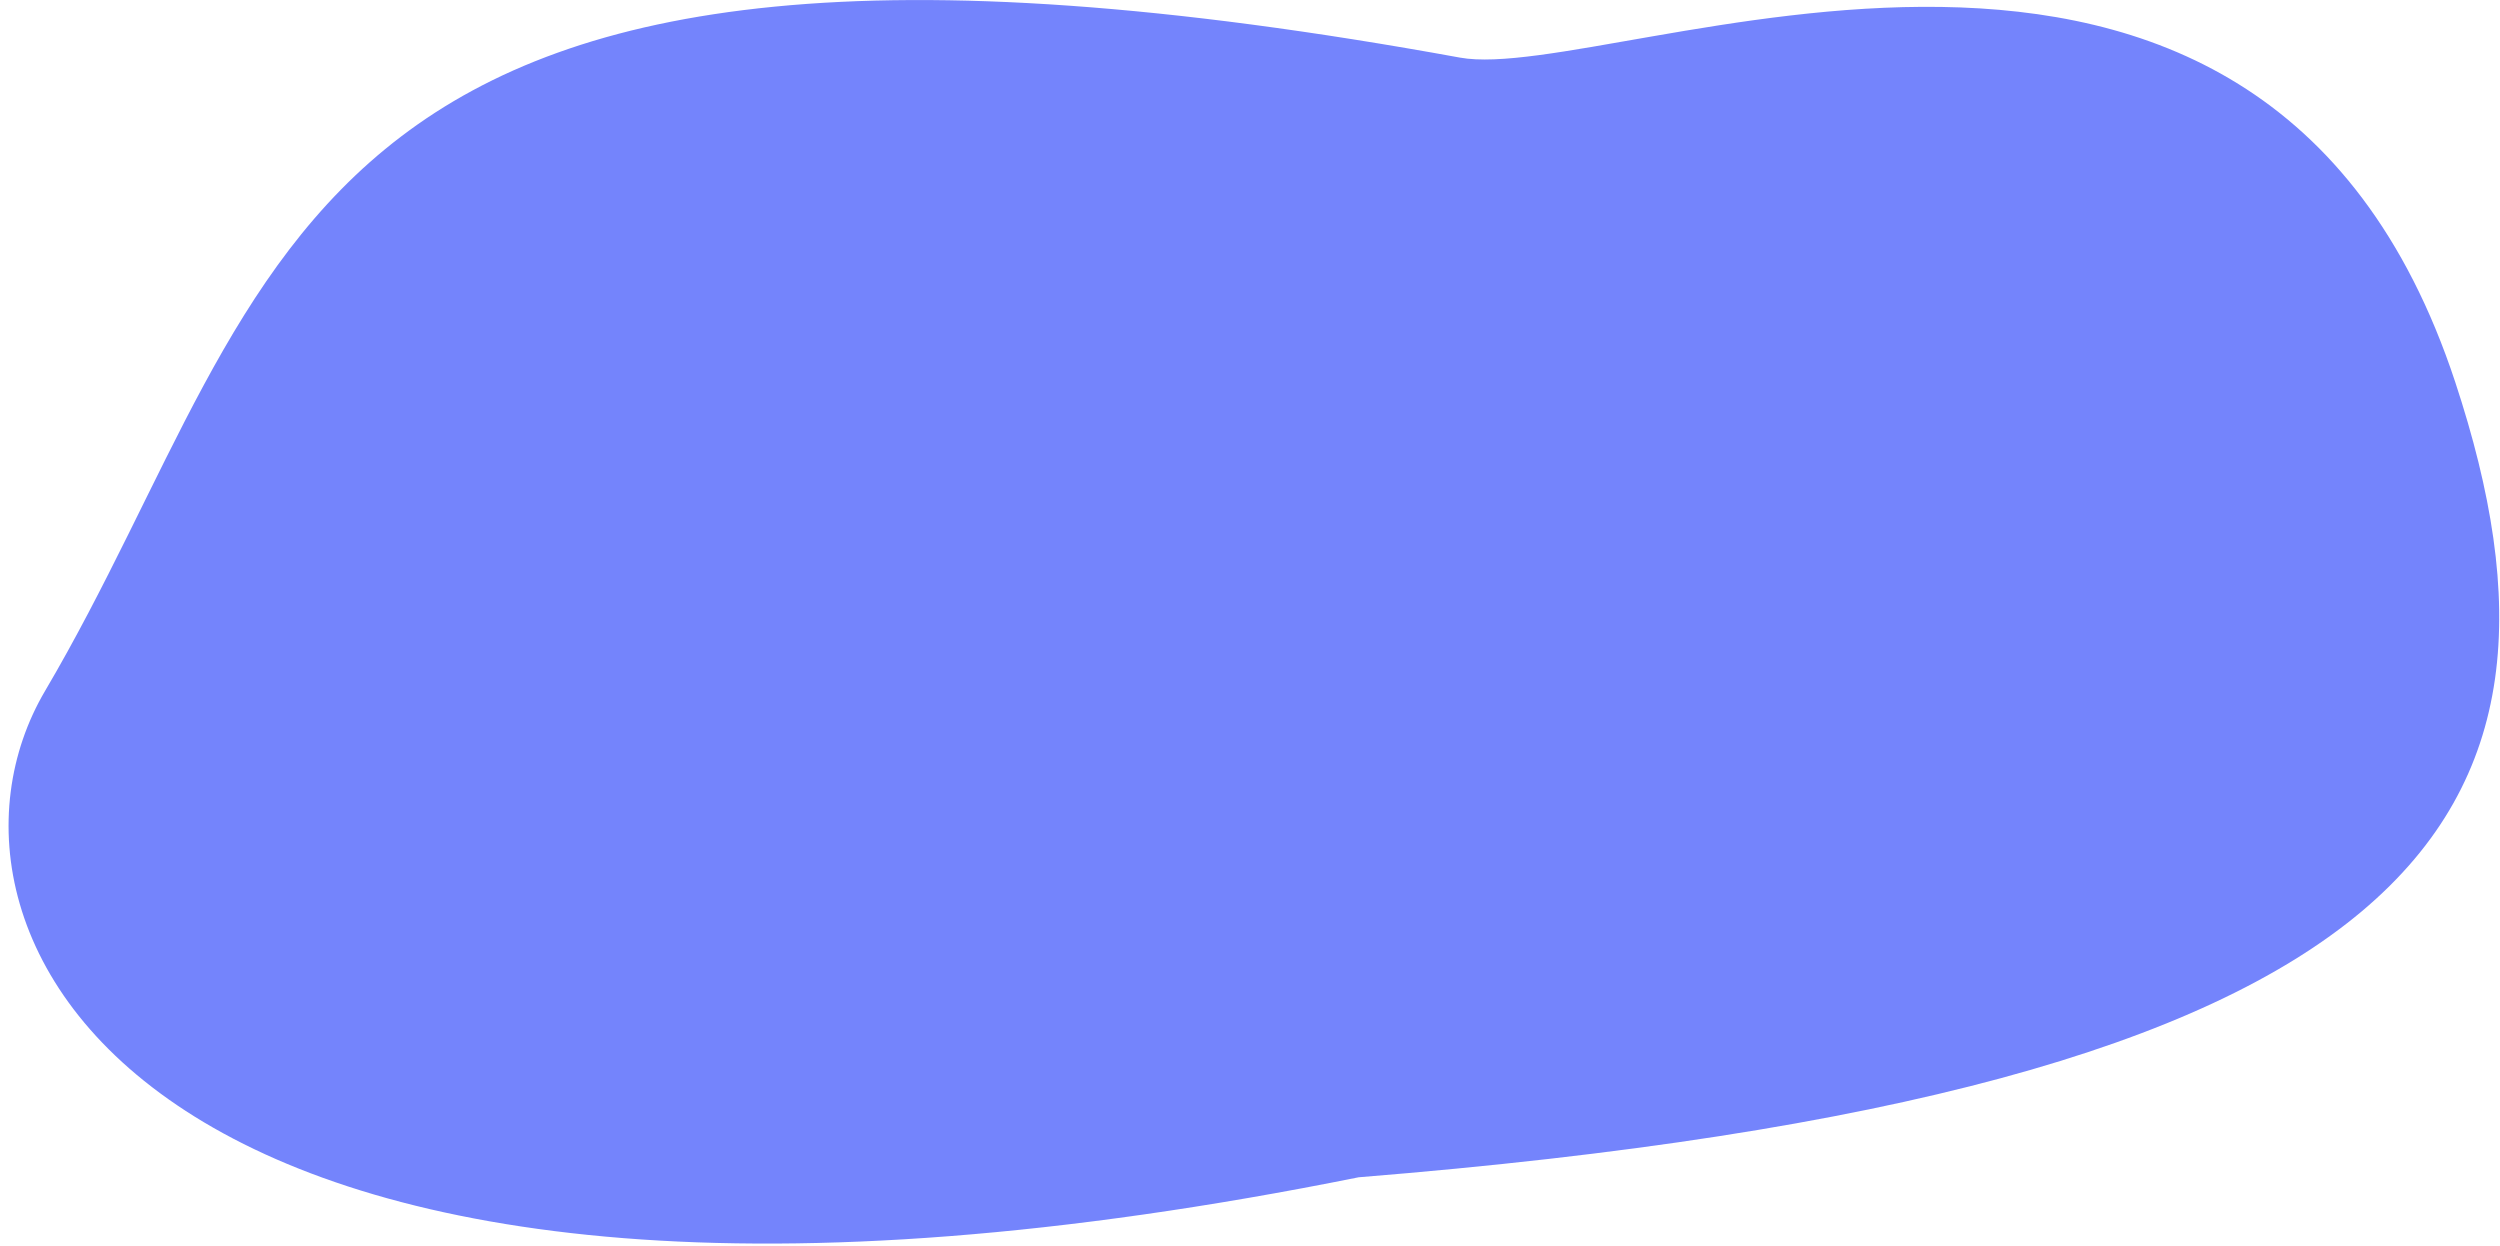
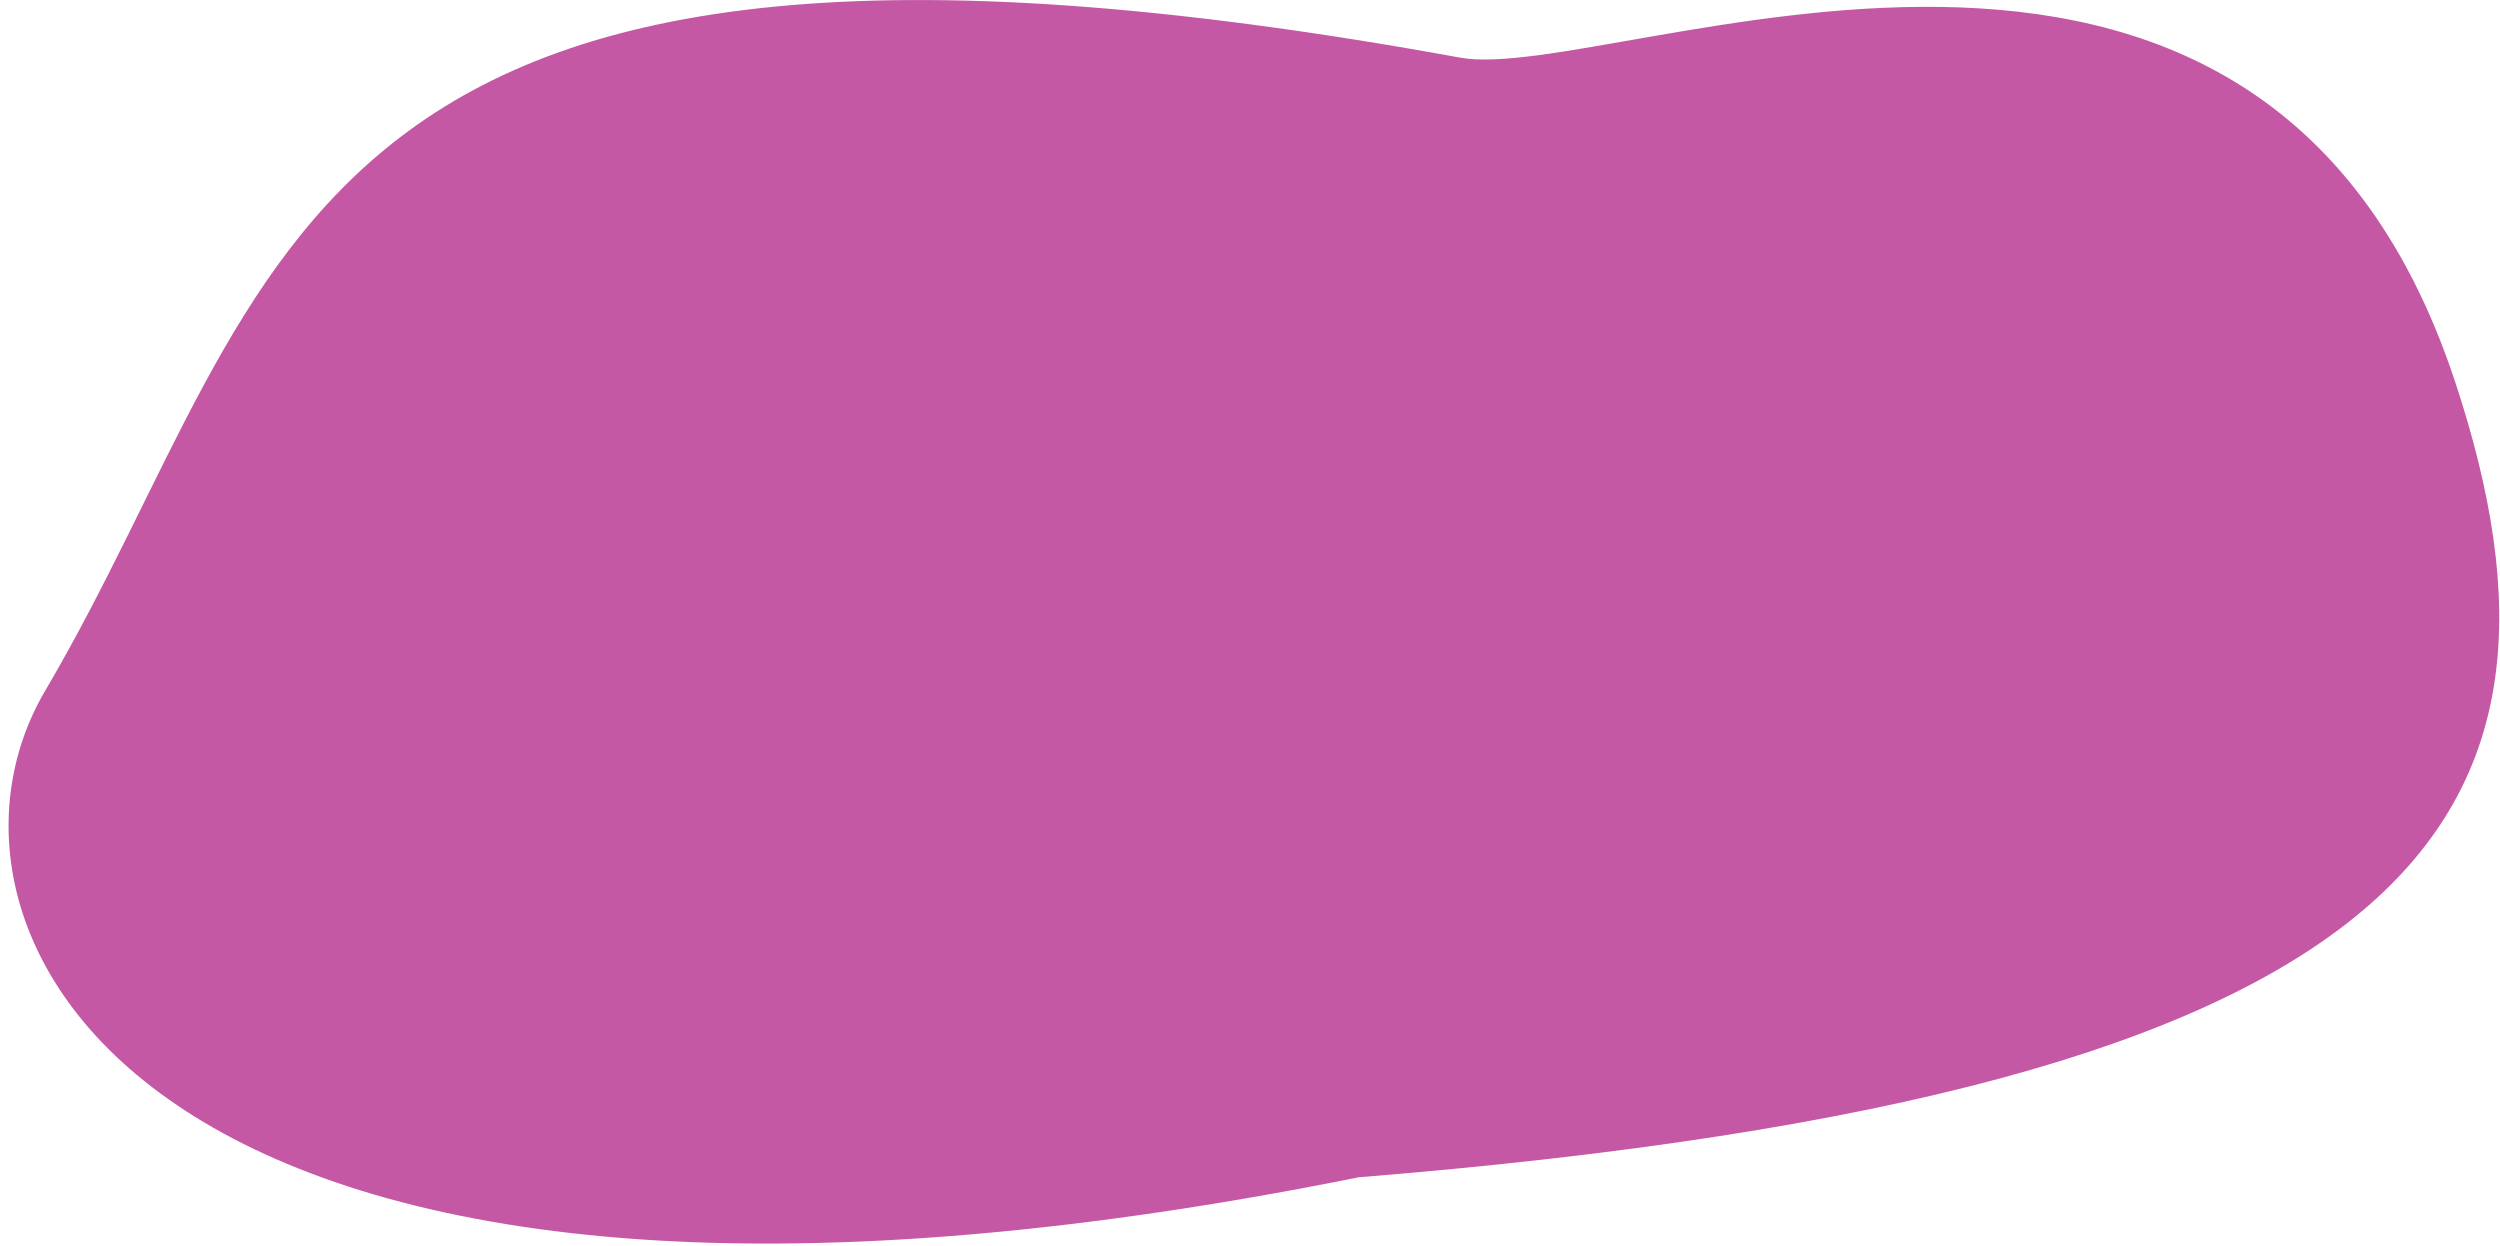
<svg xmlns="http://www.w3.org/2000/svg" width="275" height="137" viewBox="0 0 275 137" fill="none">
-   <path d="M270.076 42.032C285.957 90.169 266.945 120.013 149.458 129.5C16.487 156.245 -10.835 102.813 4.958 76C32.089 29.936 30.458 -17.395 160.603 6.338C177.458 9.412 248.458 -23.5 270.076 42.032Z" fill="#3C52FB" fill-opacity="0.71" />
+   <path d="M270.076 42.032C285.957 90.169 266.945 120.013 149.458 129.5C16.487 156.245 -10.835 102.813 4.958 76C32.089 29.936 30.458 -17.395 160.603 6.338C177.458 9.412 248.458 -23.5 270.076 42.032Z" fill="#AD147F" fill-opacity="0.71" />
</svg>
